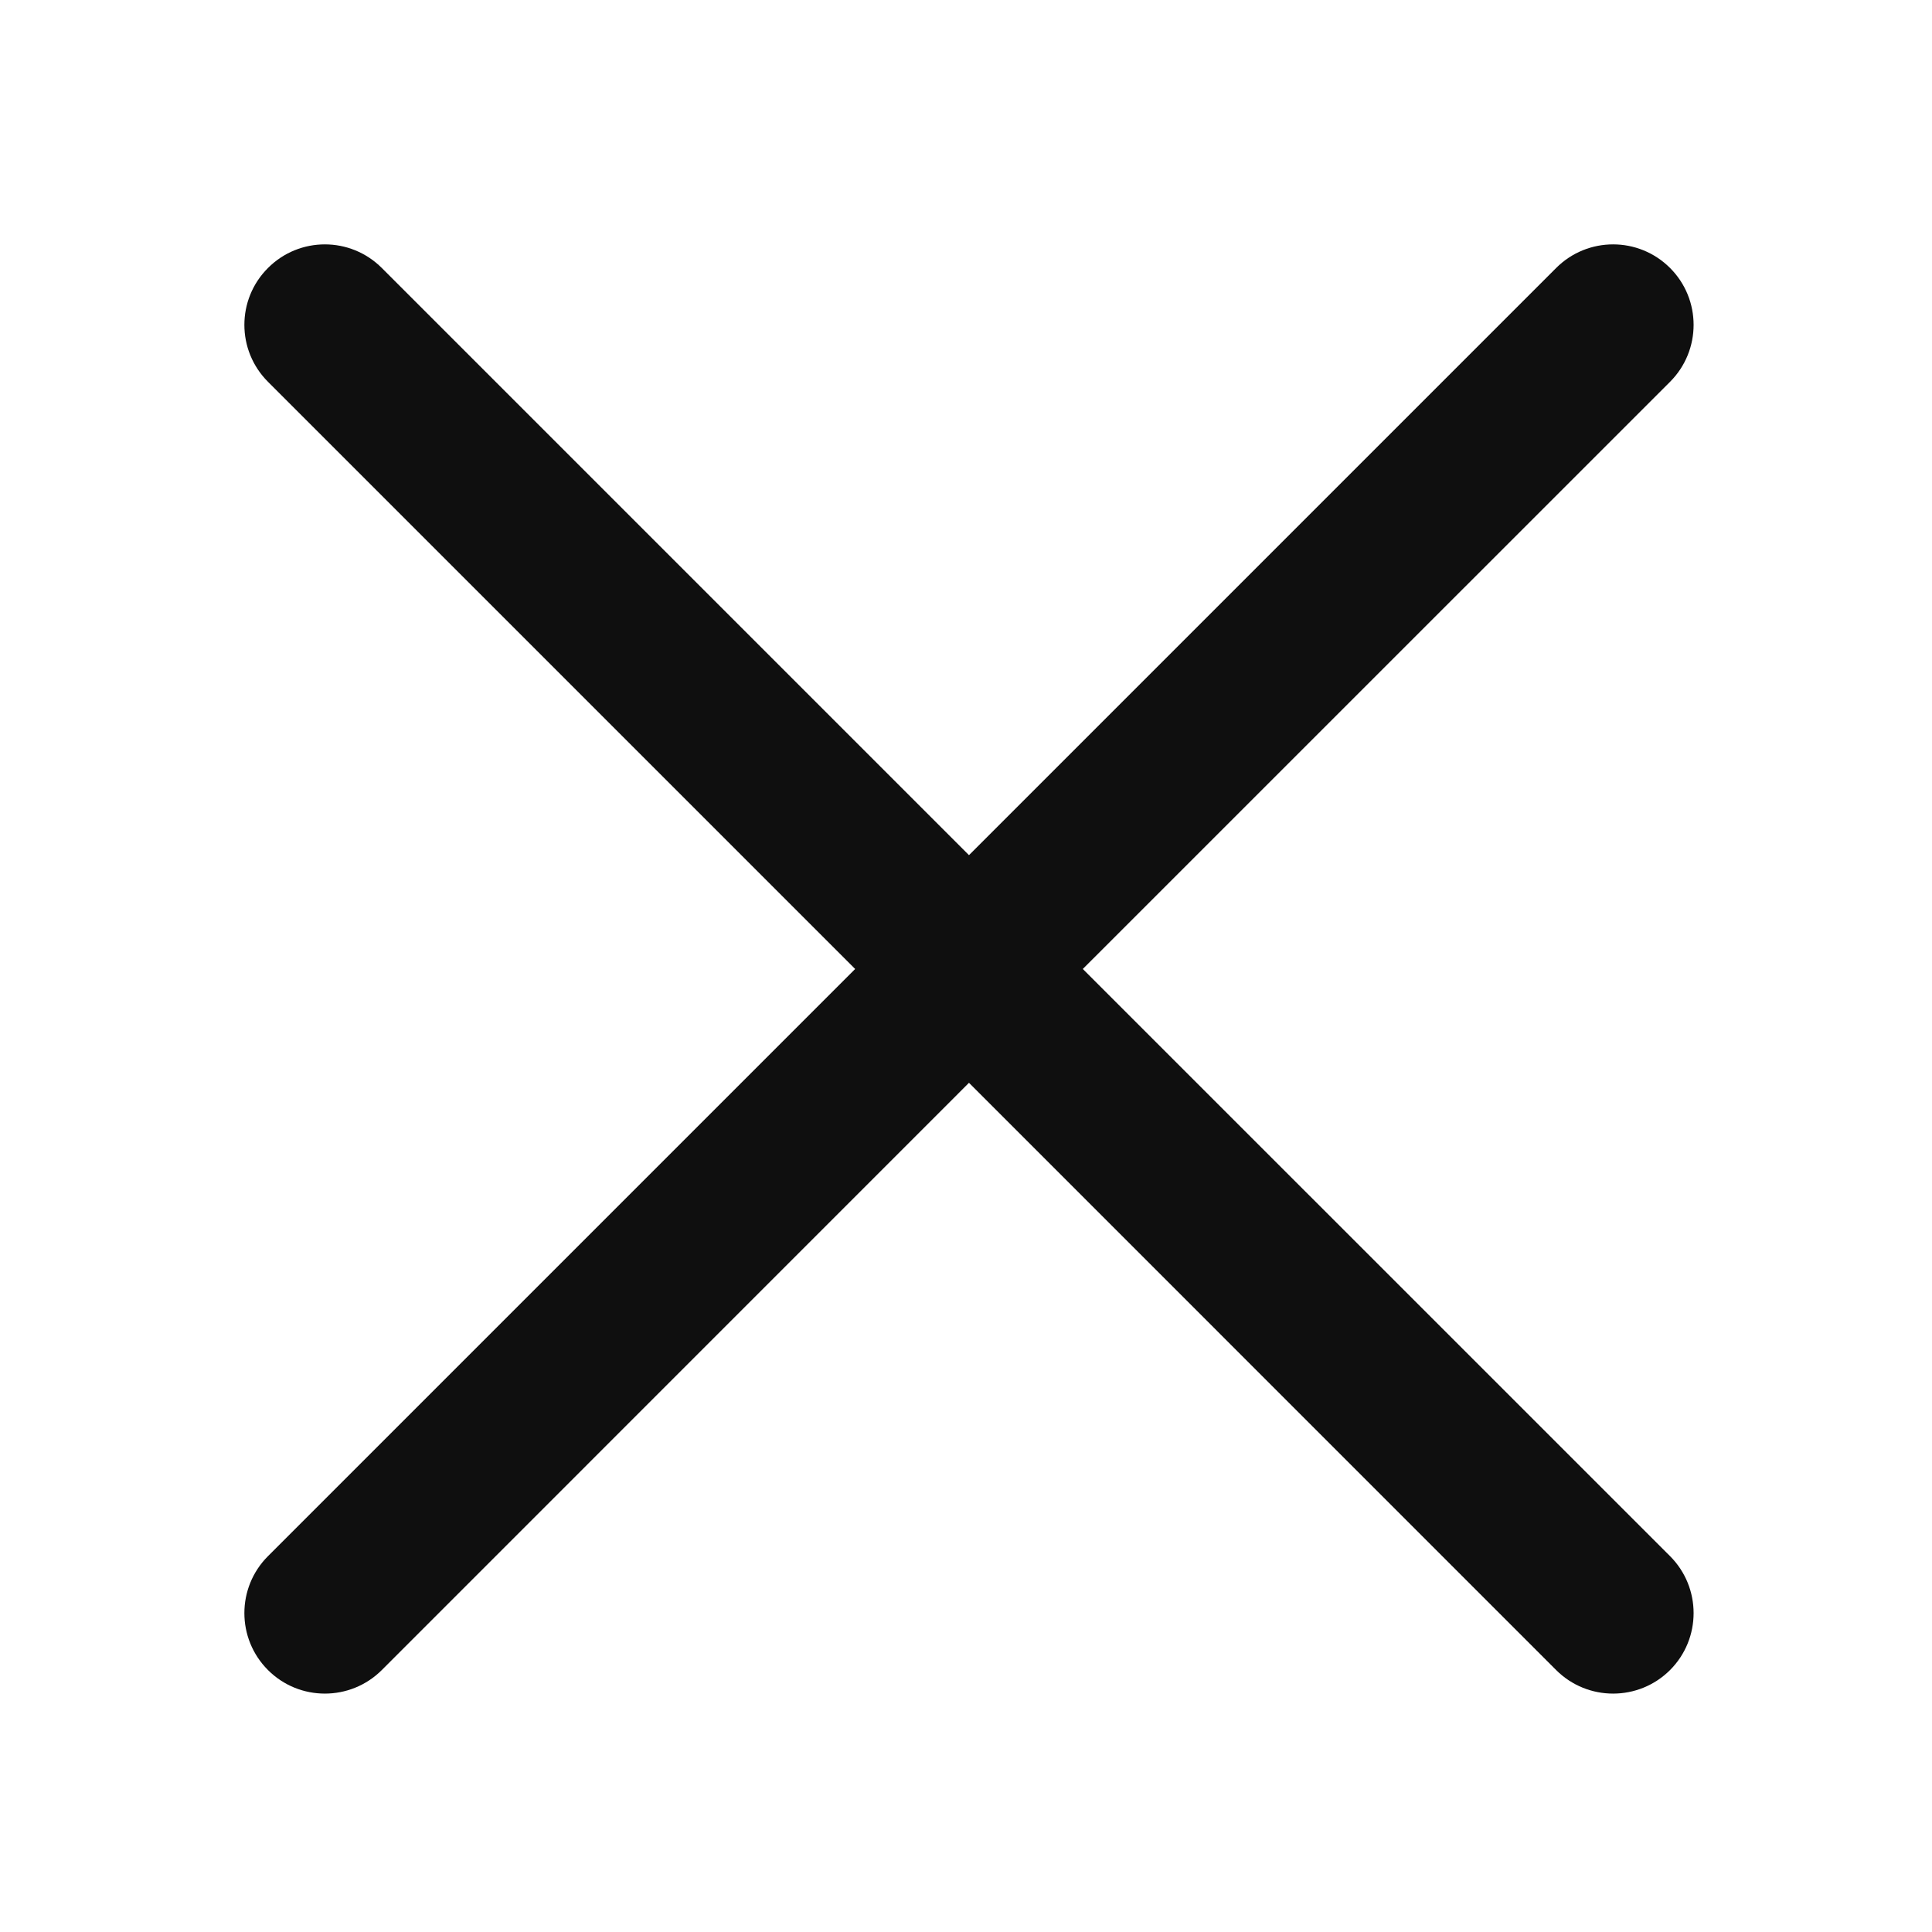
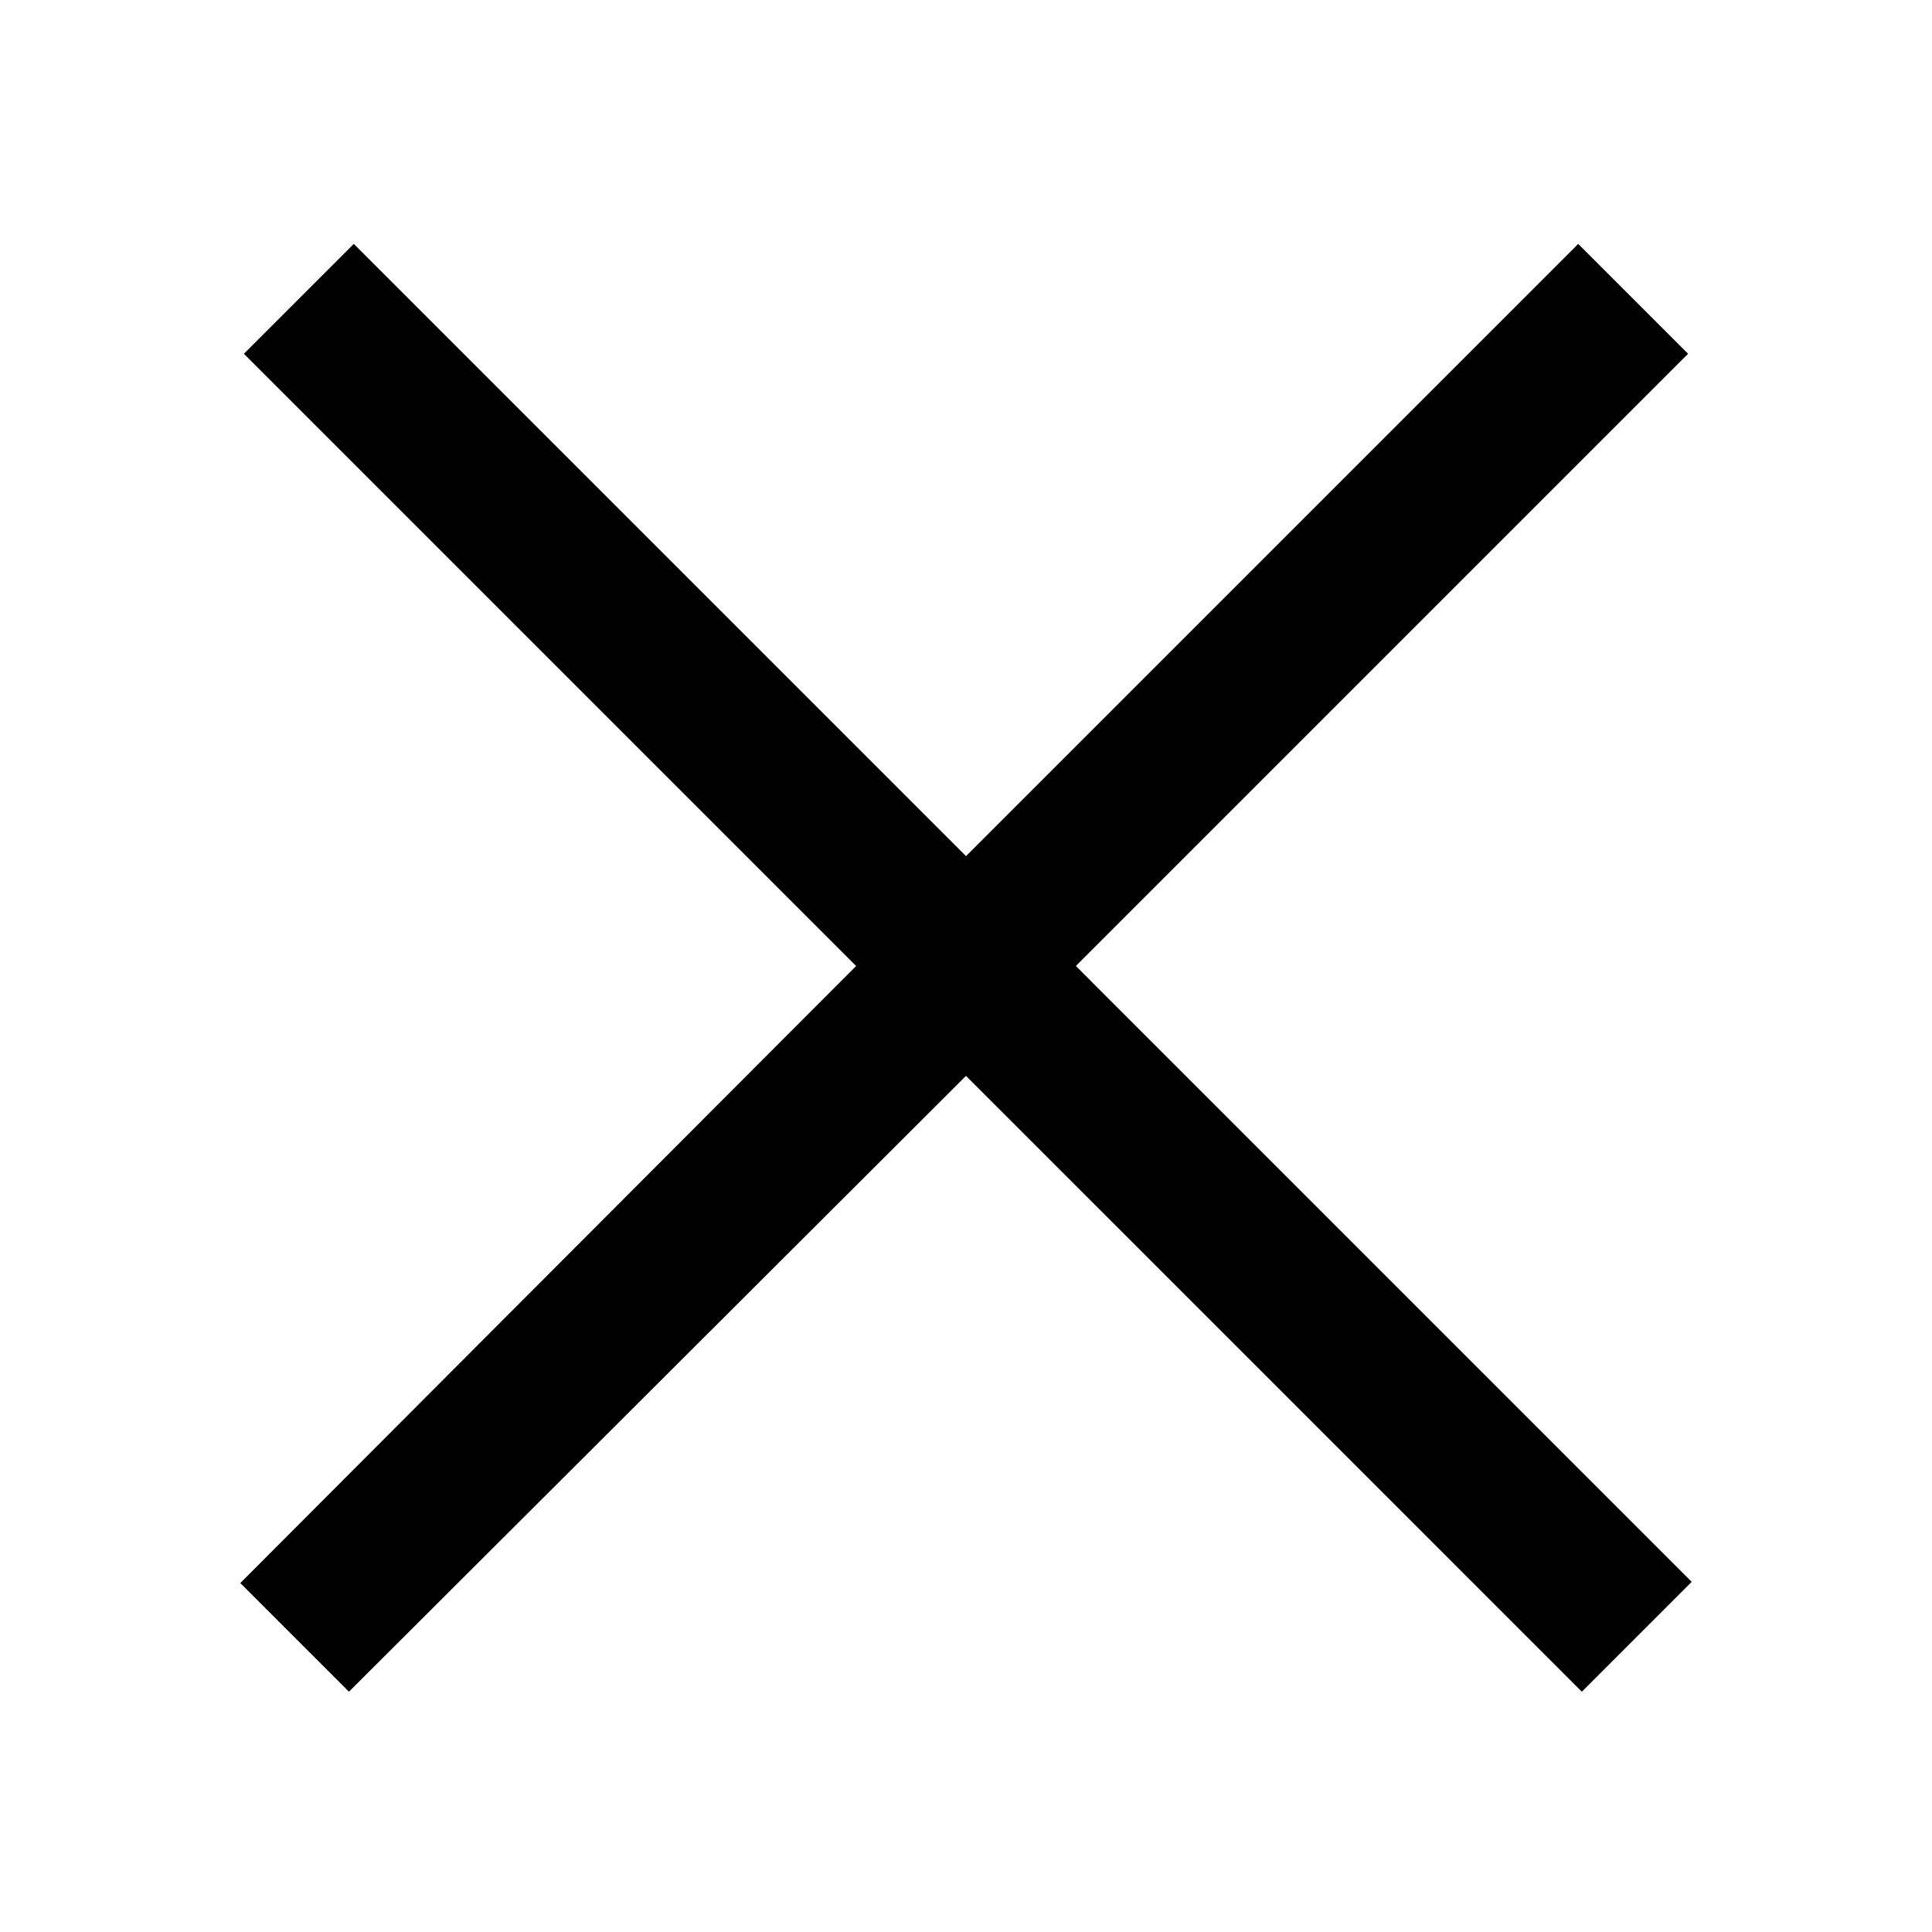
- <svg xmlns="http://www.w3.org/2000/svg" width="800px" height="800px" viewBox="0 0 24 24" fill="none">
-   <path d="M20.746 3.329C20.355 2.938 19.722 2.938 19.331 3.329L12.037 10.623L4.743 3.329C4.352 2.938 3.719 2.938 3.329 3.329C2.938 3.719 2.938 4.352 3.329 4.743L10.623 12.037L3.329 19.331C2.938 19.722 2.938 20.355 3.329 20.746C3.719 21.136 4.352 21.136 4.743 20.746L12.037 13.451L19.331 20.746C19.722 21.136 20.355 21.136 20.746 20.746C21.136 20.355 21.136 19.722 20.746 19.331L13.451 12.037L20.746 4.743C21.136 4.352 21.136 3.719 20.746 3.329Z" fill="#0F0F0F" />
+ <svg xmlns="http://www.w3.org/2000/svg" width="50" height="50" viewBox="0 0 50 50">
+   <path d="M 9.156 6.312 L 6.312 9.156 L 22.156 25 L 6.219 40.969 L 9.031 43.781 L 25 27.844 L 40.938 43.781 L 43.781 40.938 L 27.844 25 L 43.688 9.156 L 40.844 6.312 L 25 22.156 Z" />
</svg>
